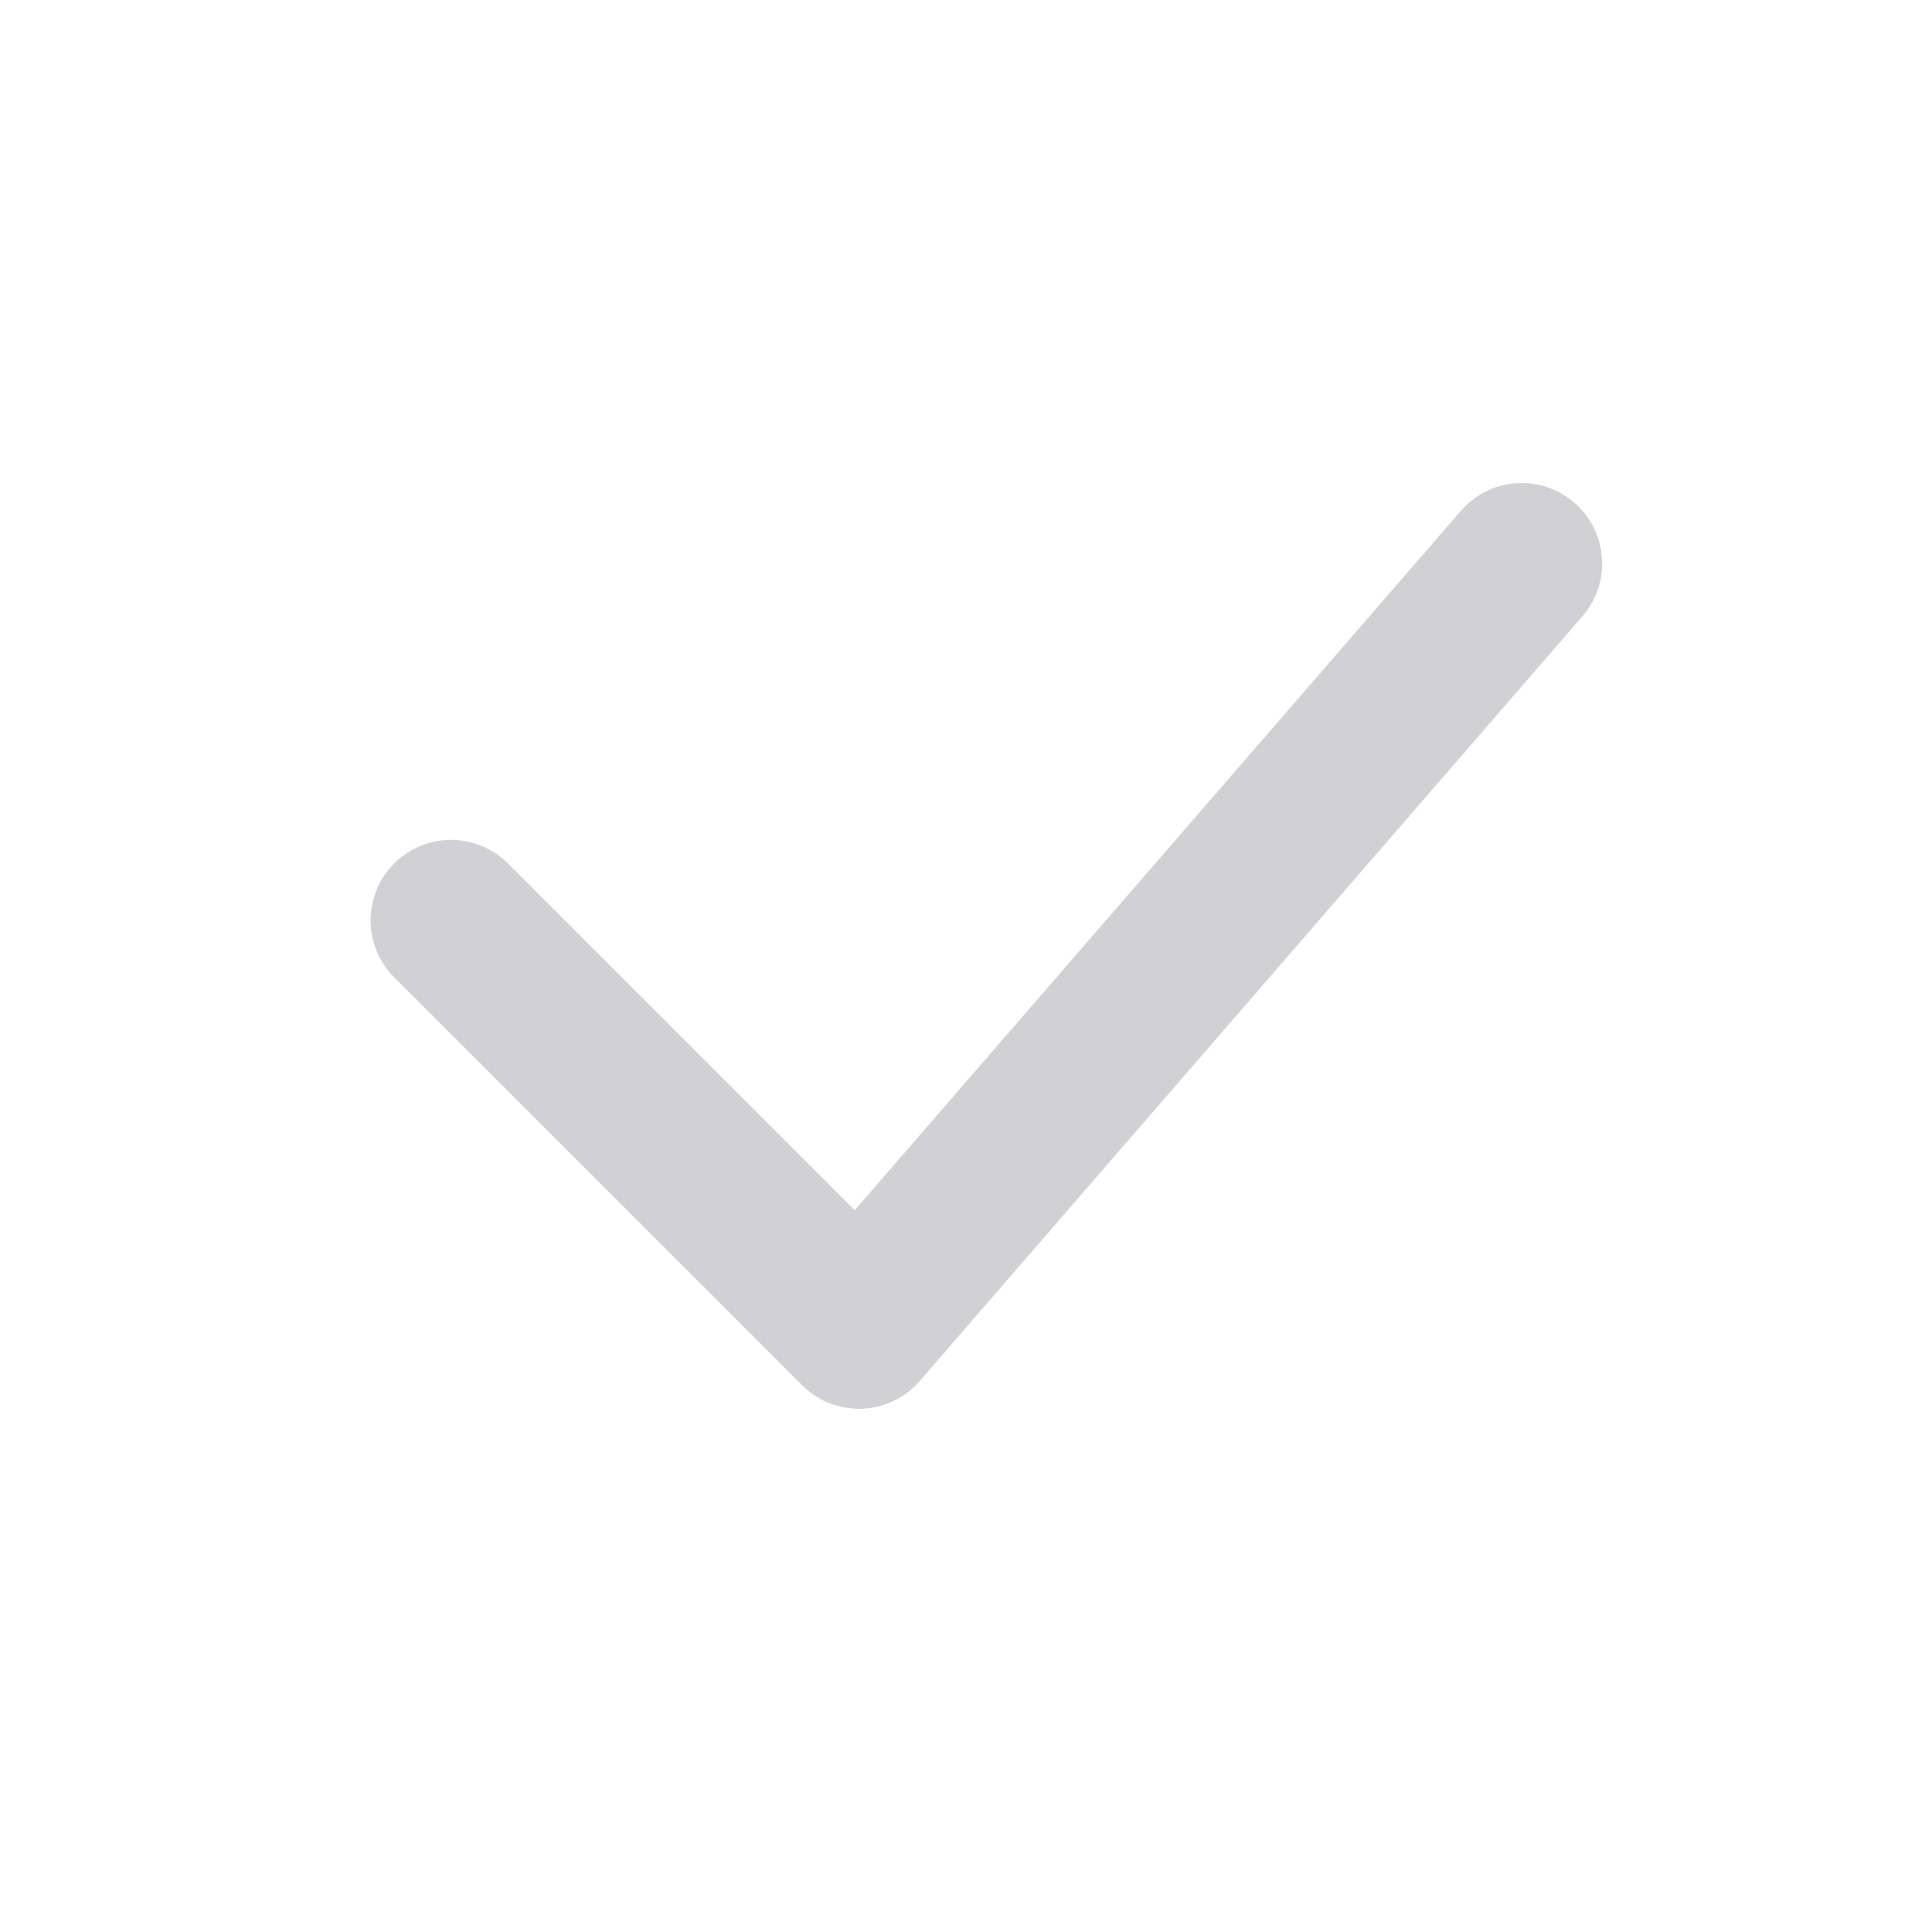
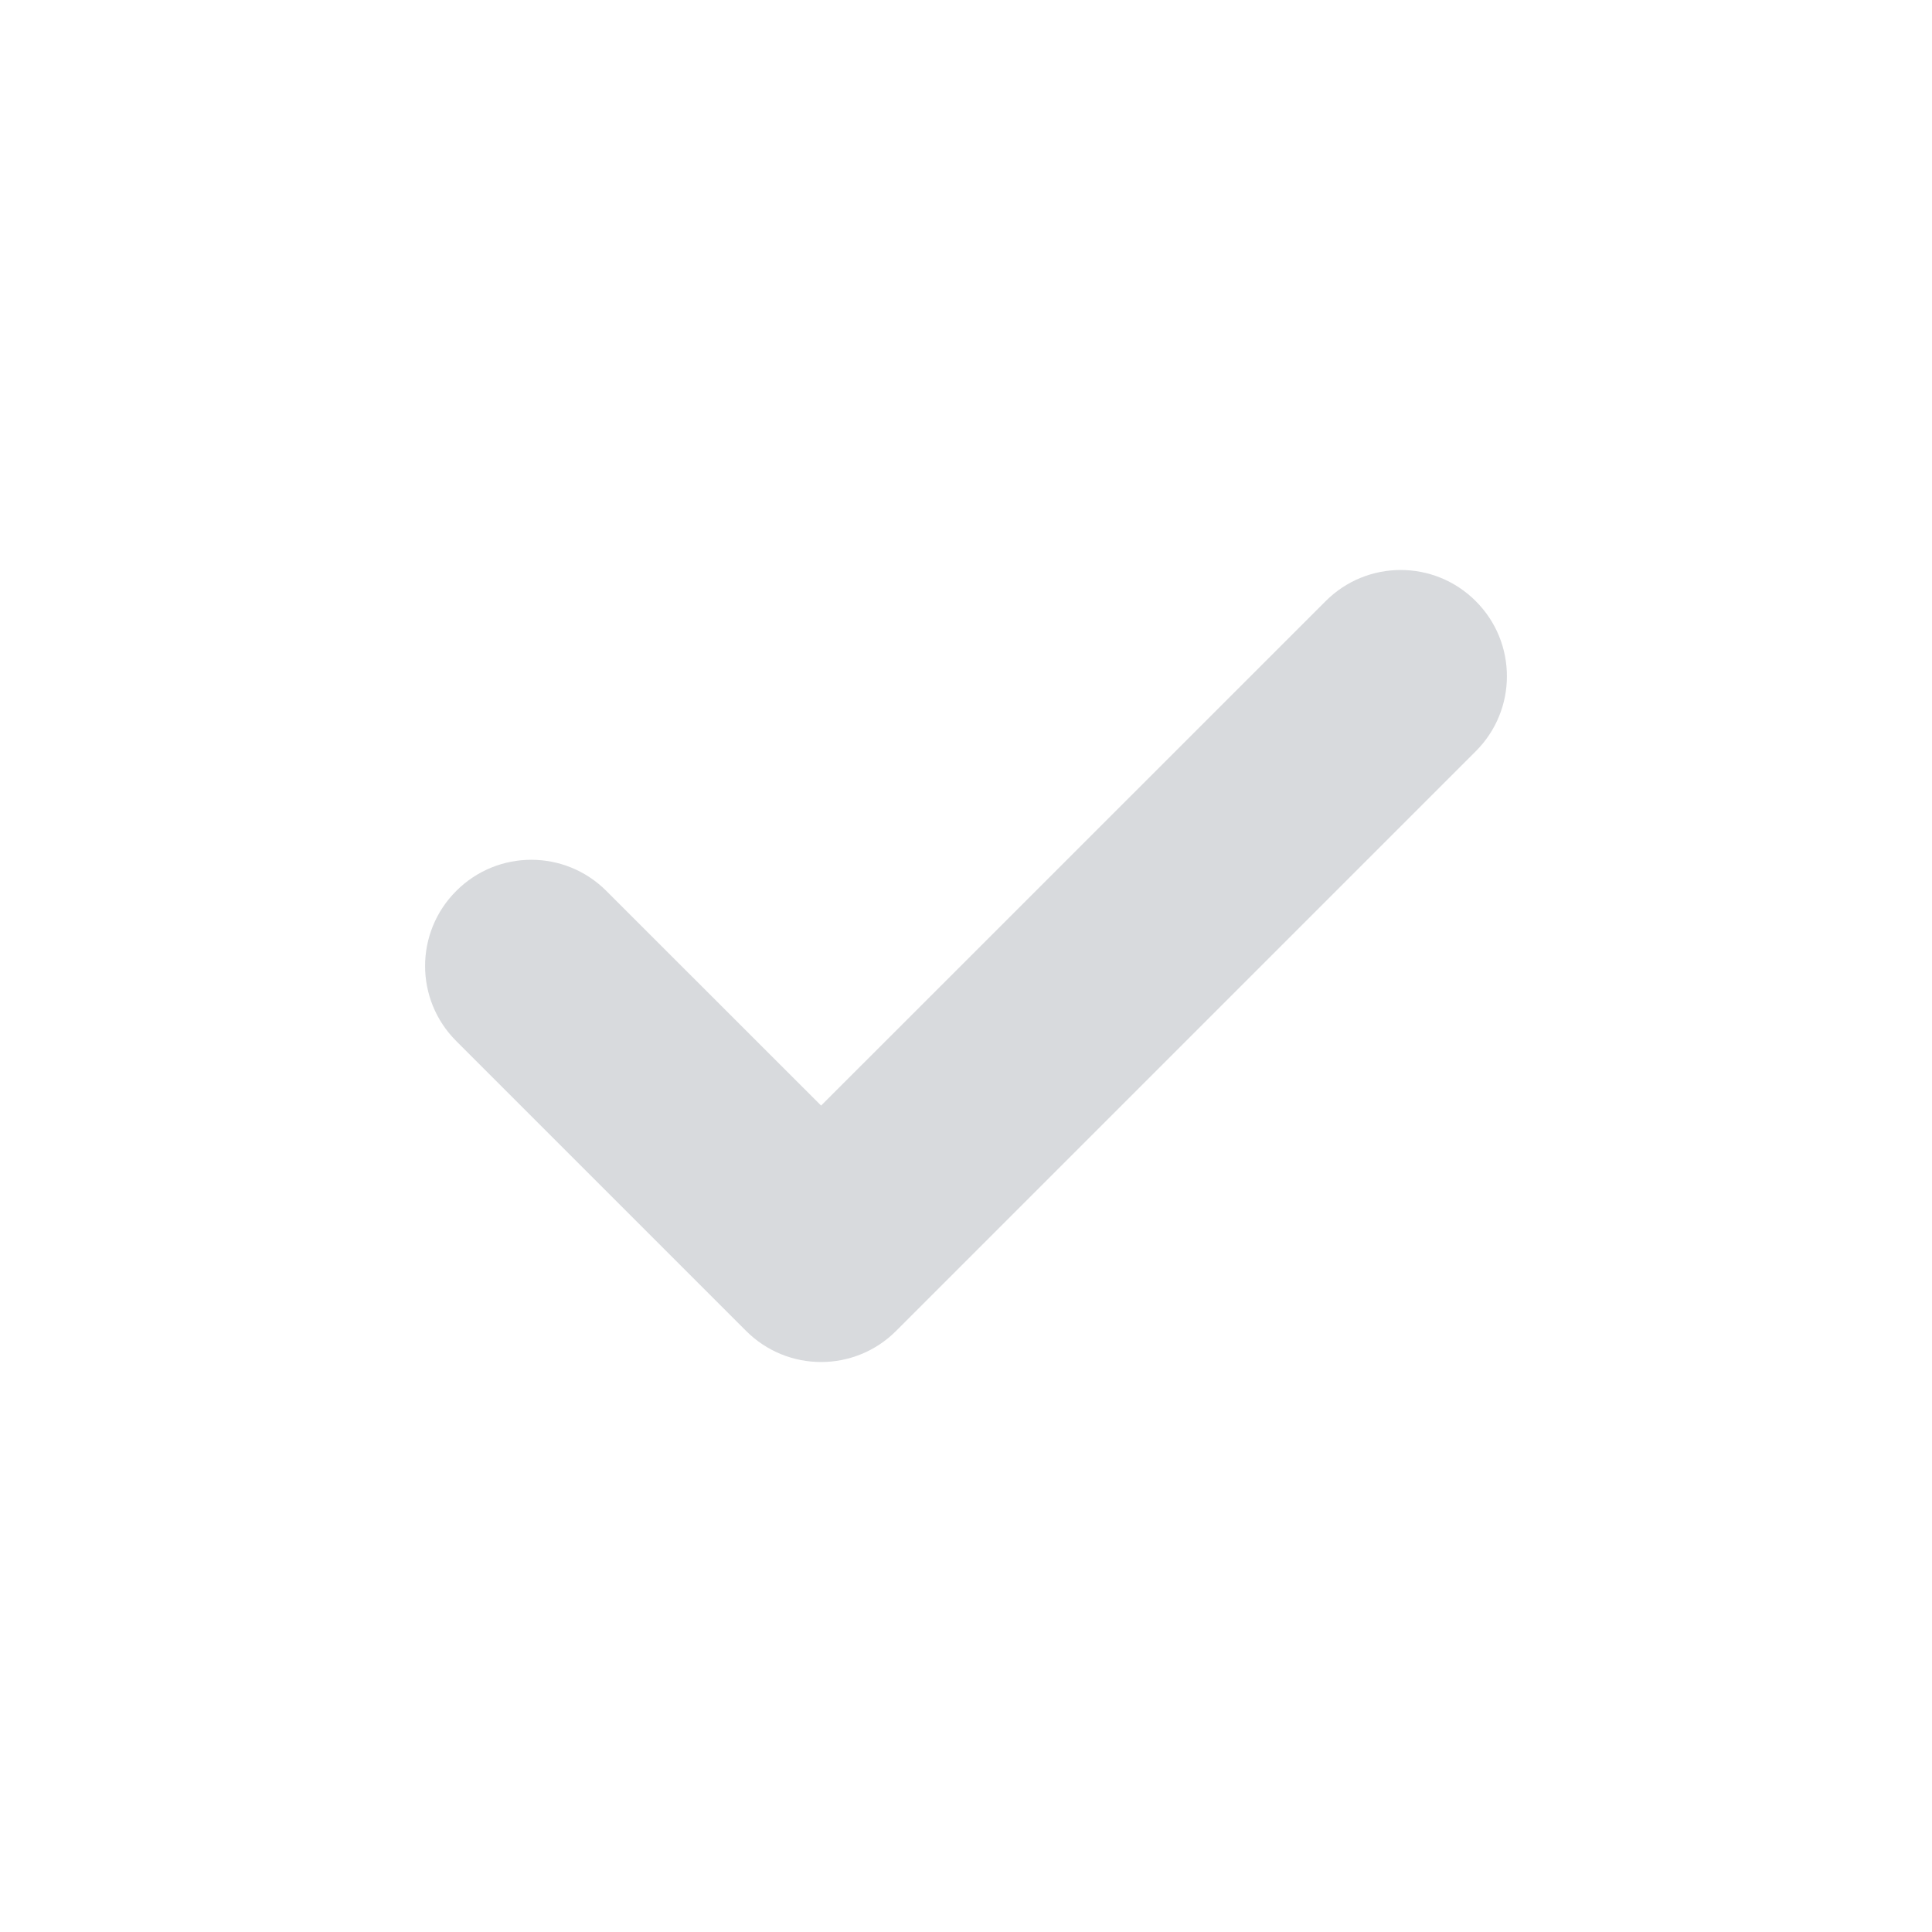
<svg xmlns="http://www.w3.org/2000/svg" width="20" height="20" viewBox="0 0 20 20" fill="none">
-   <path fill-rule="evenodd" clip-rule="evenodd" d="M16.298 5.204C16.646 5.505 16.684 6.031 16.382 6.379L9.521 14.296C9.37 14.471 9.152 14.575 8.921 14.583C8.69 14.591 8.466 14.503 8.302 14.339L4.08 10.117C3.755 9.792 3.755 9.264 4.08 8.939C4.405 8.613 4.933 8.613 5.259 8.939L8.848 12.528L15.123 5.288C15.424 4.94 15.951 4.902 16.298 5.204Z" fill="#D1D1D5" />
+   <path d="M13.723 6.223C14.152 5.793 14.848 5.793 15.277 6.223C15.707 6.652 15.707 7.348 15.277 7.777L9.277 13.777C8.848 14.207 8.152 14.207 7.723 13.777L4.723 10.777C4.293 10.348 4.293 9.652 4.723 9.223C5.152 8.793 5.848 8.793 6.277 9.223L8.5 11.445L13.723 6.223Z" fill="#D8DADD" />
</svg>
